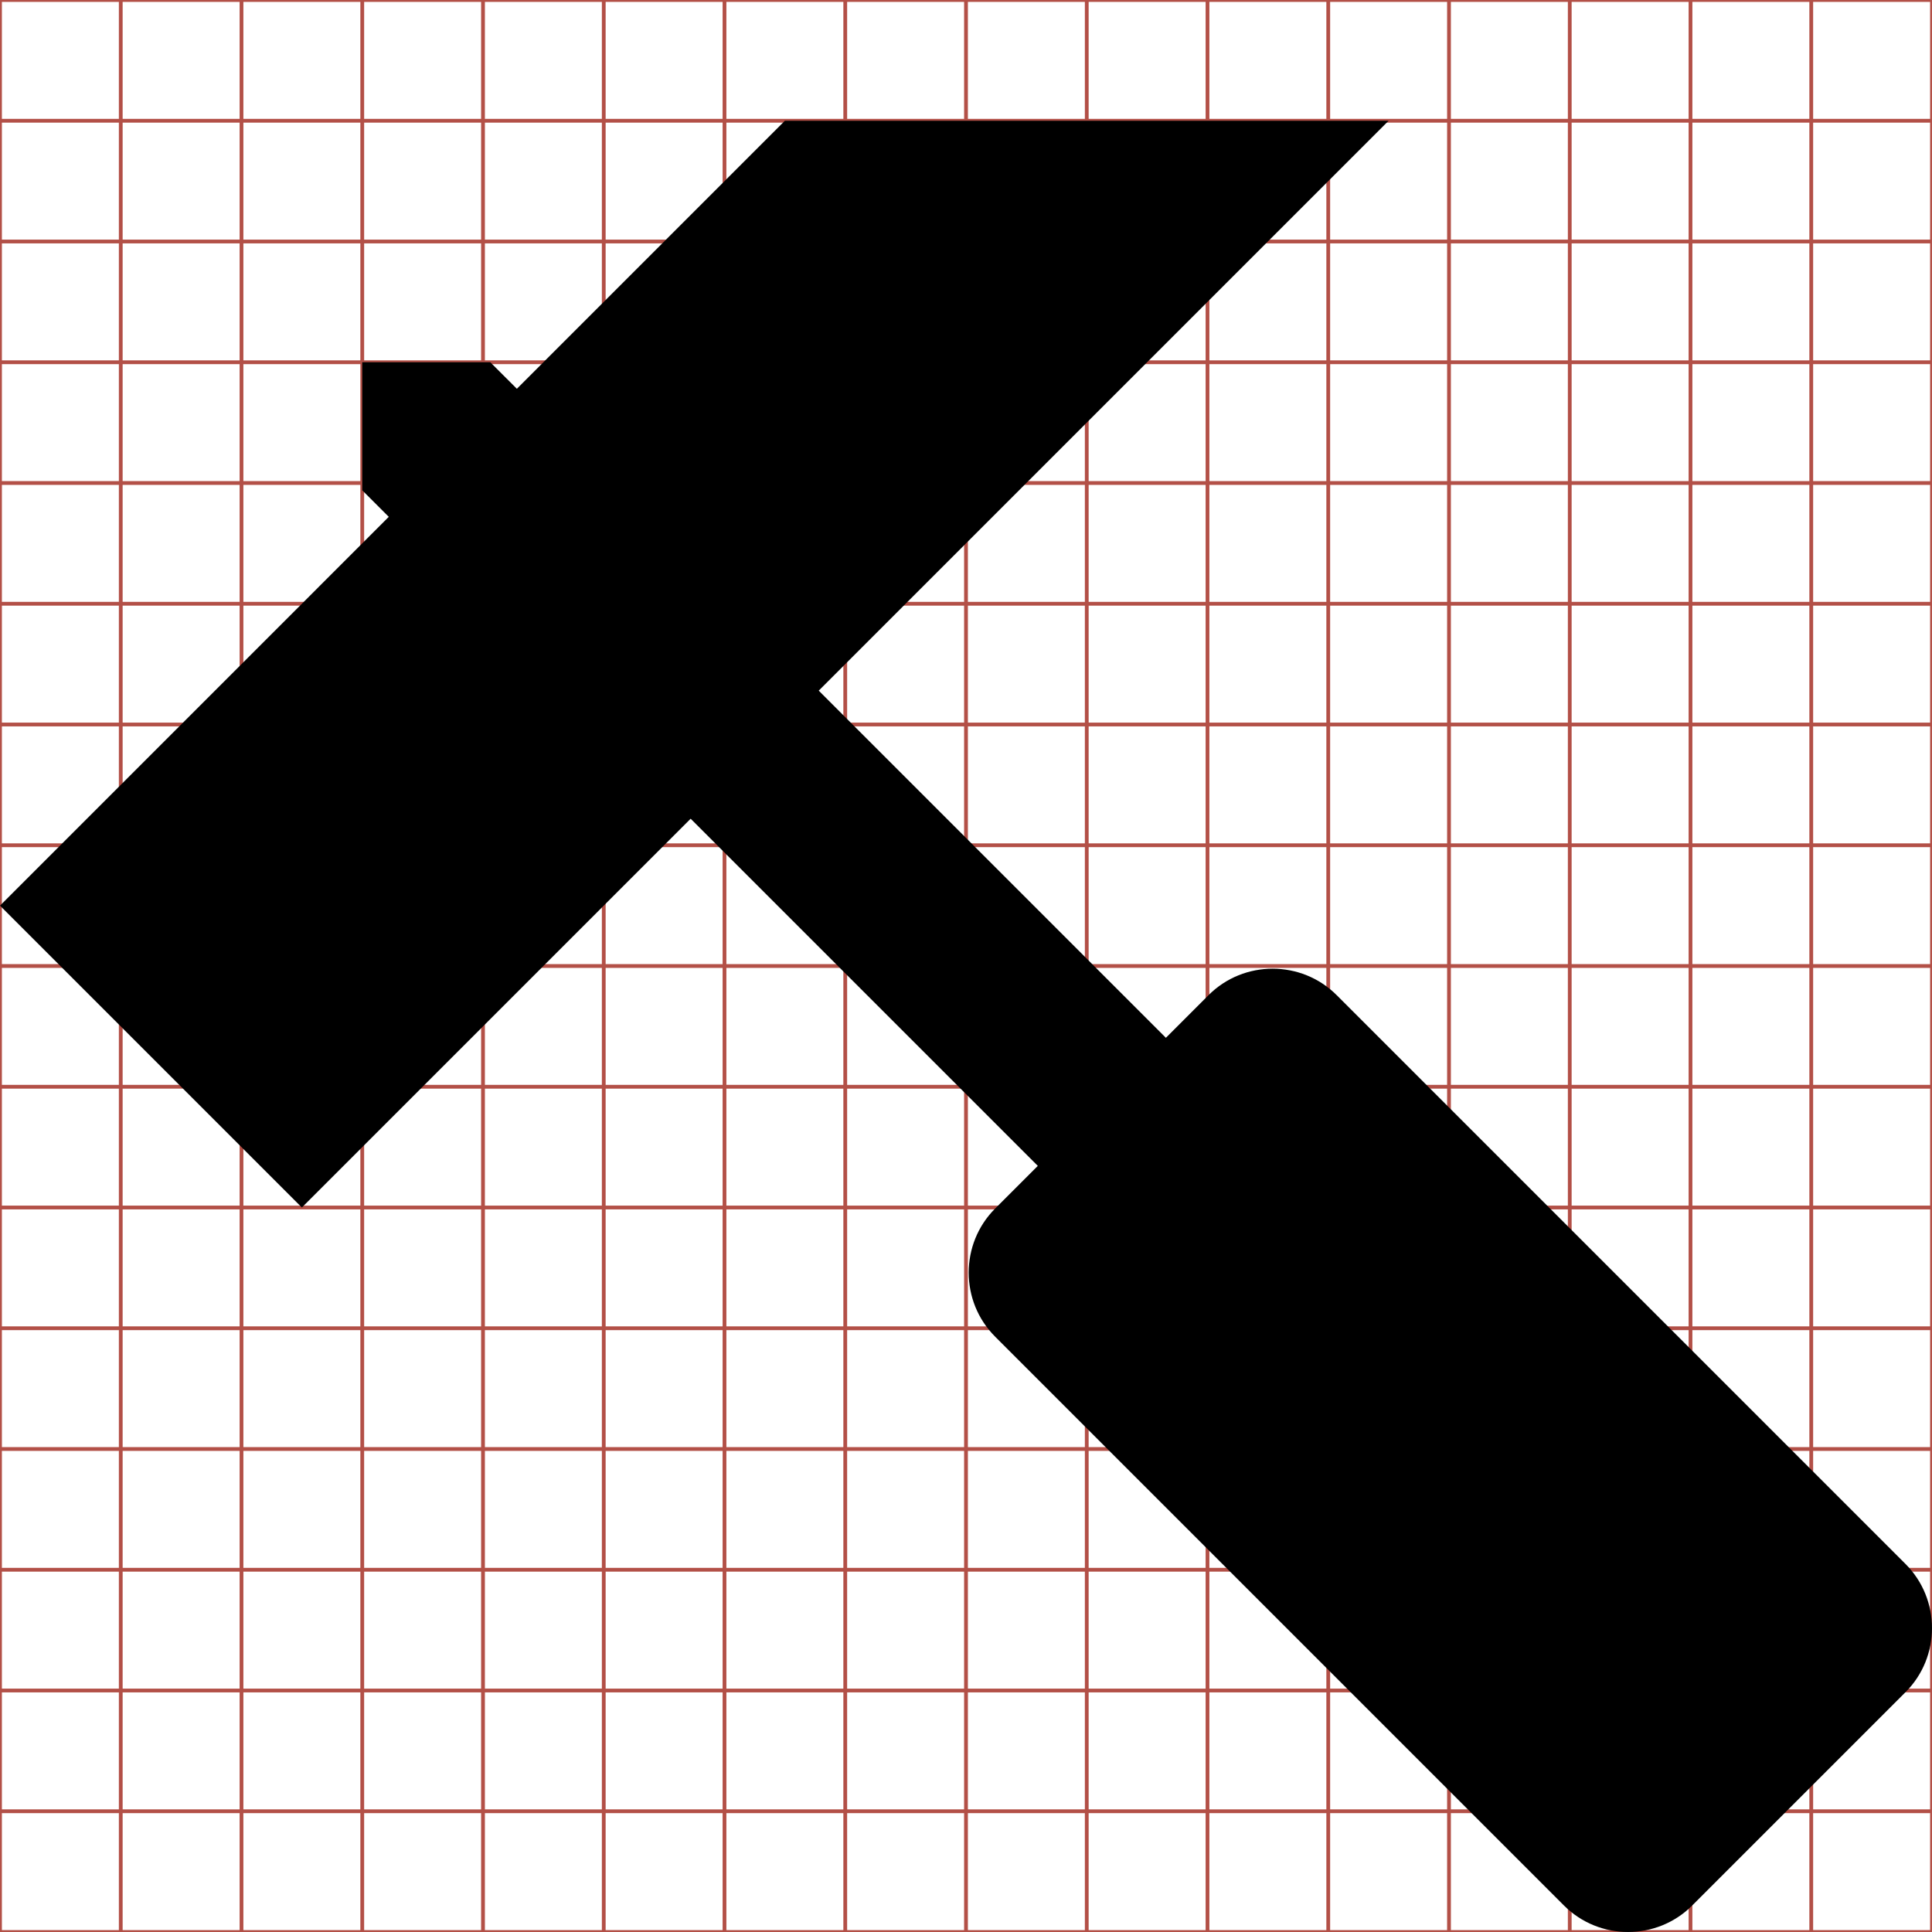
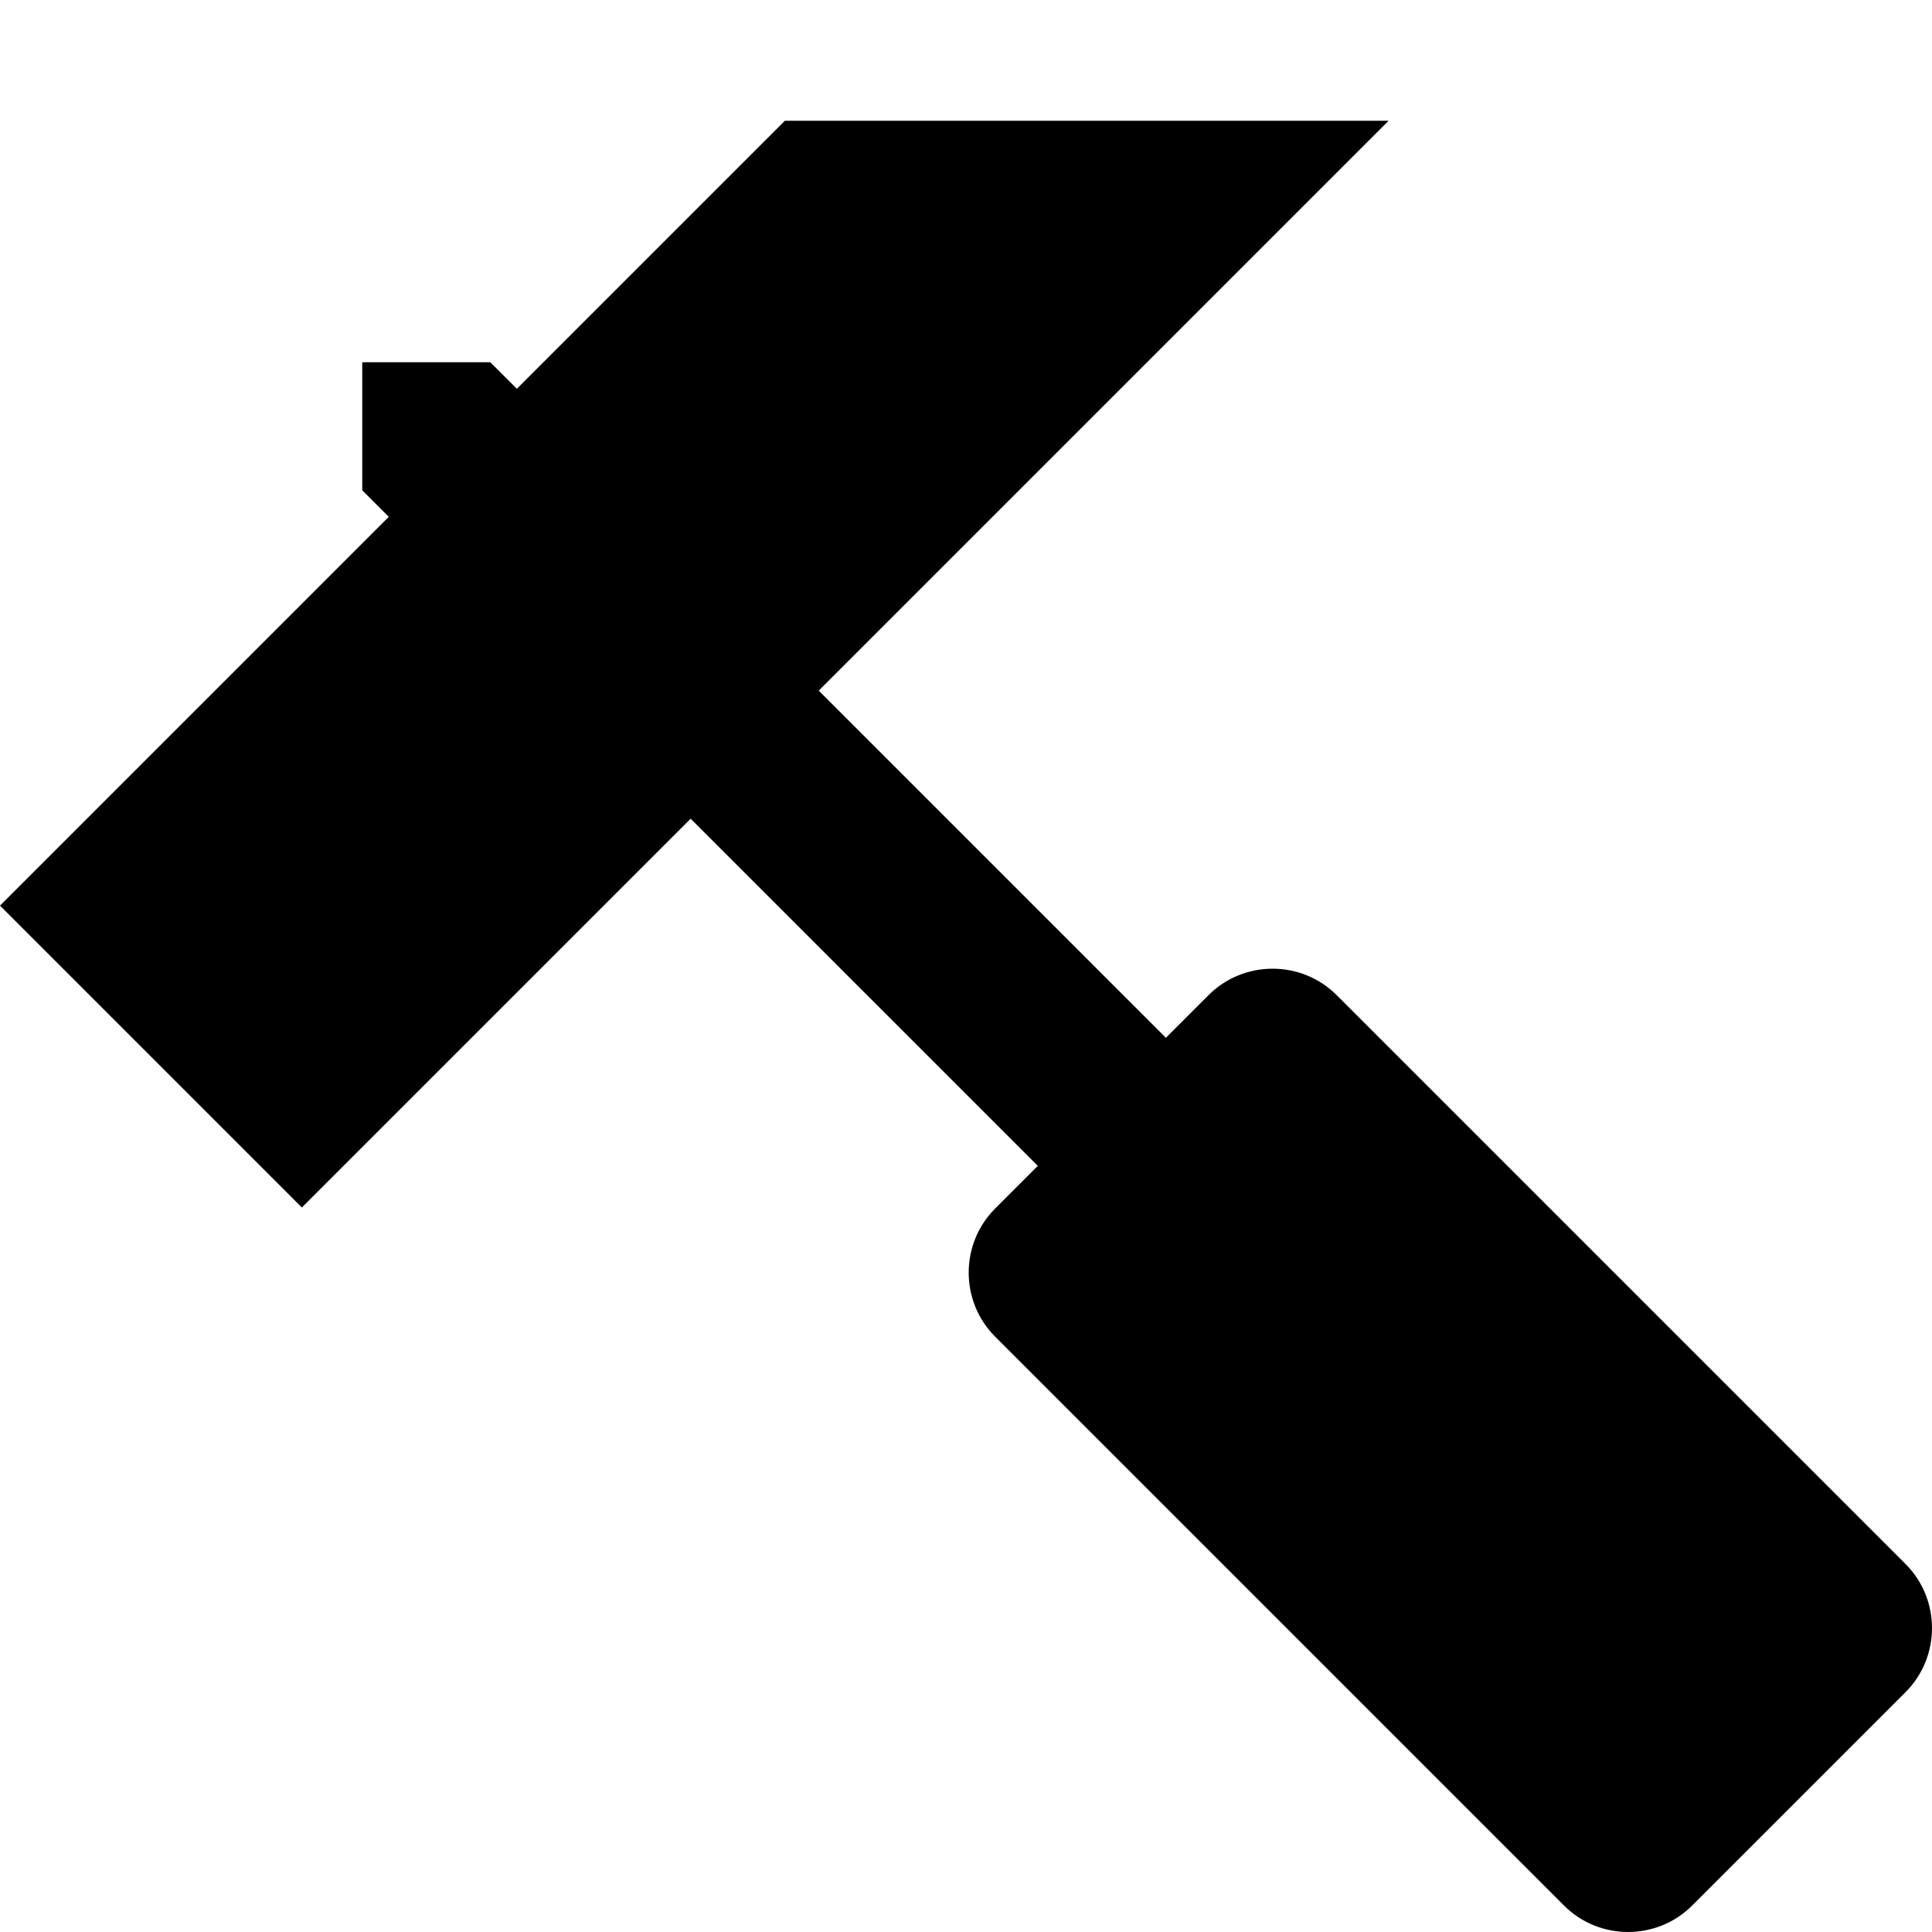
<svg xmlns="http://www.w3.org/2000/svg" width="512" height="512" viewBox="0 0 512 512" fill="#000000">
-   <g class="svgGrid" id="svgGrid">
-     <line stroke-width="1" stroke="#B35047" x1="32" x2="32" y1="0" y2="512" />
-     <line stroke-width="1" stroke="#B35047" x1="64" x2="64" y1="0" y2="512" />
-     <line stroke-width="1" stroke="#B35047" x1="96" x2="96" y1="0" y2="512" />
-     <line stroke-width="1" stroke="#B35047" x1="128" x2="128" y1="0" y2="512" />
-     <line stroke-width="1" stroke="#B35047" x1="160" x2="160" y1="0" y2="512" />
-     <line stroke-width="1" stroke="#B35047" x1="192" x2="192" y1="0" y2="512" />
-     <line stroke-width="1" stroke="#B35047" x1="224" x2="224" y1="0" y2="512" />
-     <line stroke-width="1" stroke="#B35047" x1="256" x2="256" y1="0" y2="512" />
-     <line stroke-width="1" stroke="#B35047" x1="288" x2="288" y1="0" y2="512" />
-     <line stroke-width="1" stroke="#B35047" x1="320" x2="320" y1="0" y2="512" />
-     <line stroke-width="1" stroke="#B35047" x1="352" x2="352" y1="0" y2="512" />
-     <line stroke-width="1" stroke="#B35047" x1="384" x2="384" y1="0" y2="512" />
-     <line stroke-width="1" stroke="#B35047" x1="416" x2="416" y1="0" y2="512" />
-     <line stroke-width="1" stroke="#B35047" x1="448" x2="448" y1="0" y2="512" />
-     <line stroke-width="1" stroke="#B35047" x1="480" x2="480" y1="0" y2="512" />
-     <line stroke-width="1" stroke="#B35047" x1="0" x2="512" y1="32" y2="32" />
-     <line stroke-width="1" stroke="#B35047" x1="0" x2="512" y1="64" y2="64" />
-     <line stroke-width="1" stroke="#B35047" x1="0" x2="512" y1="96" y2="96" />
-     <line stroke-width="1" stroke="#B35047" x1="0" x2="512" y1="128" y2="128" />
-     <line stroke-width="1" stroke="#B35047" x1="0" x2="512" y1="160" y2="160" />
-     <line stroke-width="1" stroke="#B35047" x1="0" x2="512" y1="192" y2="192" />
-     <line stroke-width="1" stroke="#B35047" x1="0" x2="512" y1="224" y2="224" />
-     <line stroke-width="1" stroke="#B35047" x1="0" x2="512" y1="256" y2="256" />
-     <line stroke-width="1" stroke="#B35047" x1="0" x2="512" y1="288" y2="288" />
-     <line stroke-width="1" stroke="#B35047" x1="0" x2="512" y1="320" y2="320" />
-     <line stroke-width="1" stroke="#B35047" x1="0" x2="512" y1="352" y2="352" />
-     <line stroke-width="1" stroke="#B35047" x1="0" x2="512" y1="384" y2="384" />
-     <line stroke-width="1" stroke="#B35047" x1="0" x2="512" y1="416" y2="416" />
-     <line stroke-width="1" stroke="#B35047" x1="0" x2="512" y1="448" y2="448" />
-     <line stroke-width="1" stroke="#B35047" x1="0" x2="512" y1="480" y2="480" />
-     <rect x="0" y="0" width="512" height="512" fill="none" stroke-width="1" stroke="#B35047" />
-   </g>
  <path d="M 504.998,414.488L 354.226,263.716c-9.334-9.334-24.607-9.334-33.941,0.00l-11.313,11.313l-92.00-92.00L 368.00,32.00L 208.00,32.00 l-71.029,71.029 L 129.941,96.00L 96.00,96.00 l0.00,33.941 l 7.029,7.029L0.00,240.00l 80.00,80.00l 103.029-103.029l 92.00,92.00l-11.313,11.313c-9.334,9.334-9.334,24.607,0.00,33.941 l 150.772,150.772c 9.334,9.334, 24.607,9.334, 33.941,0.00l 56.568-56.568C 514.332,439.096, 514.332,423.822, 504.998,414.488z" />
</svg>
